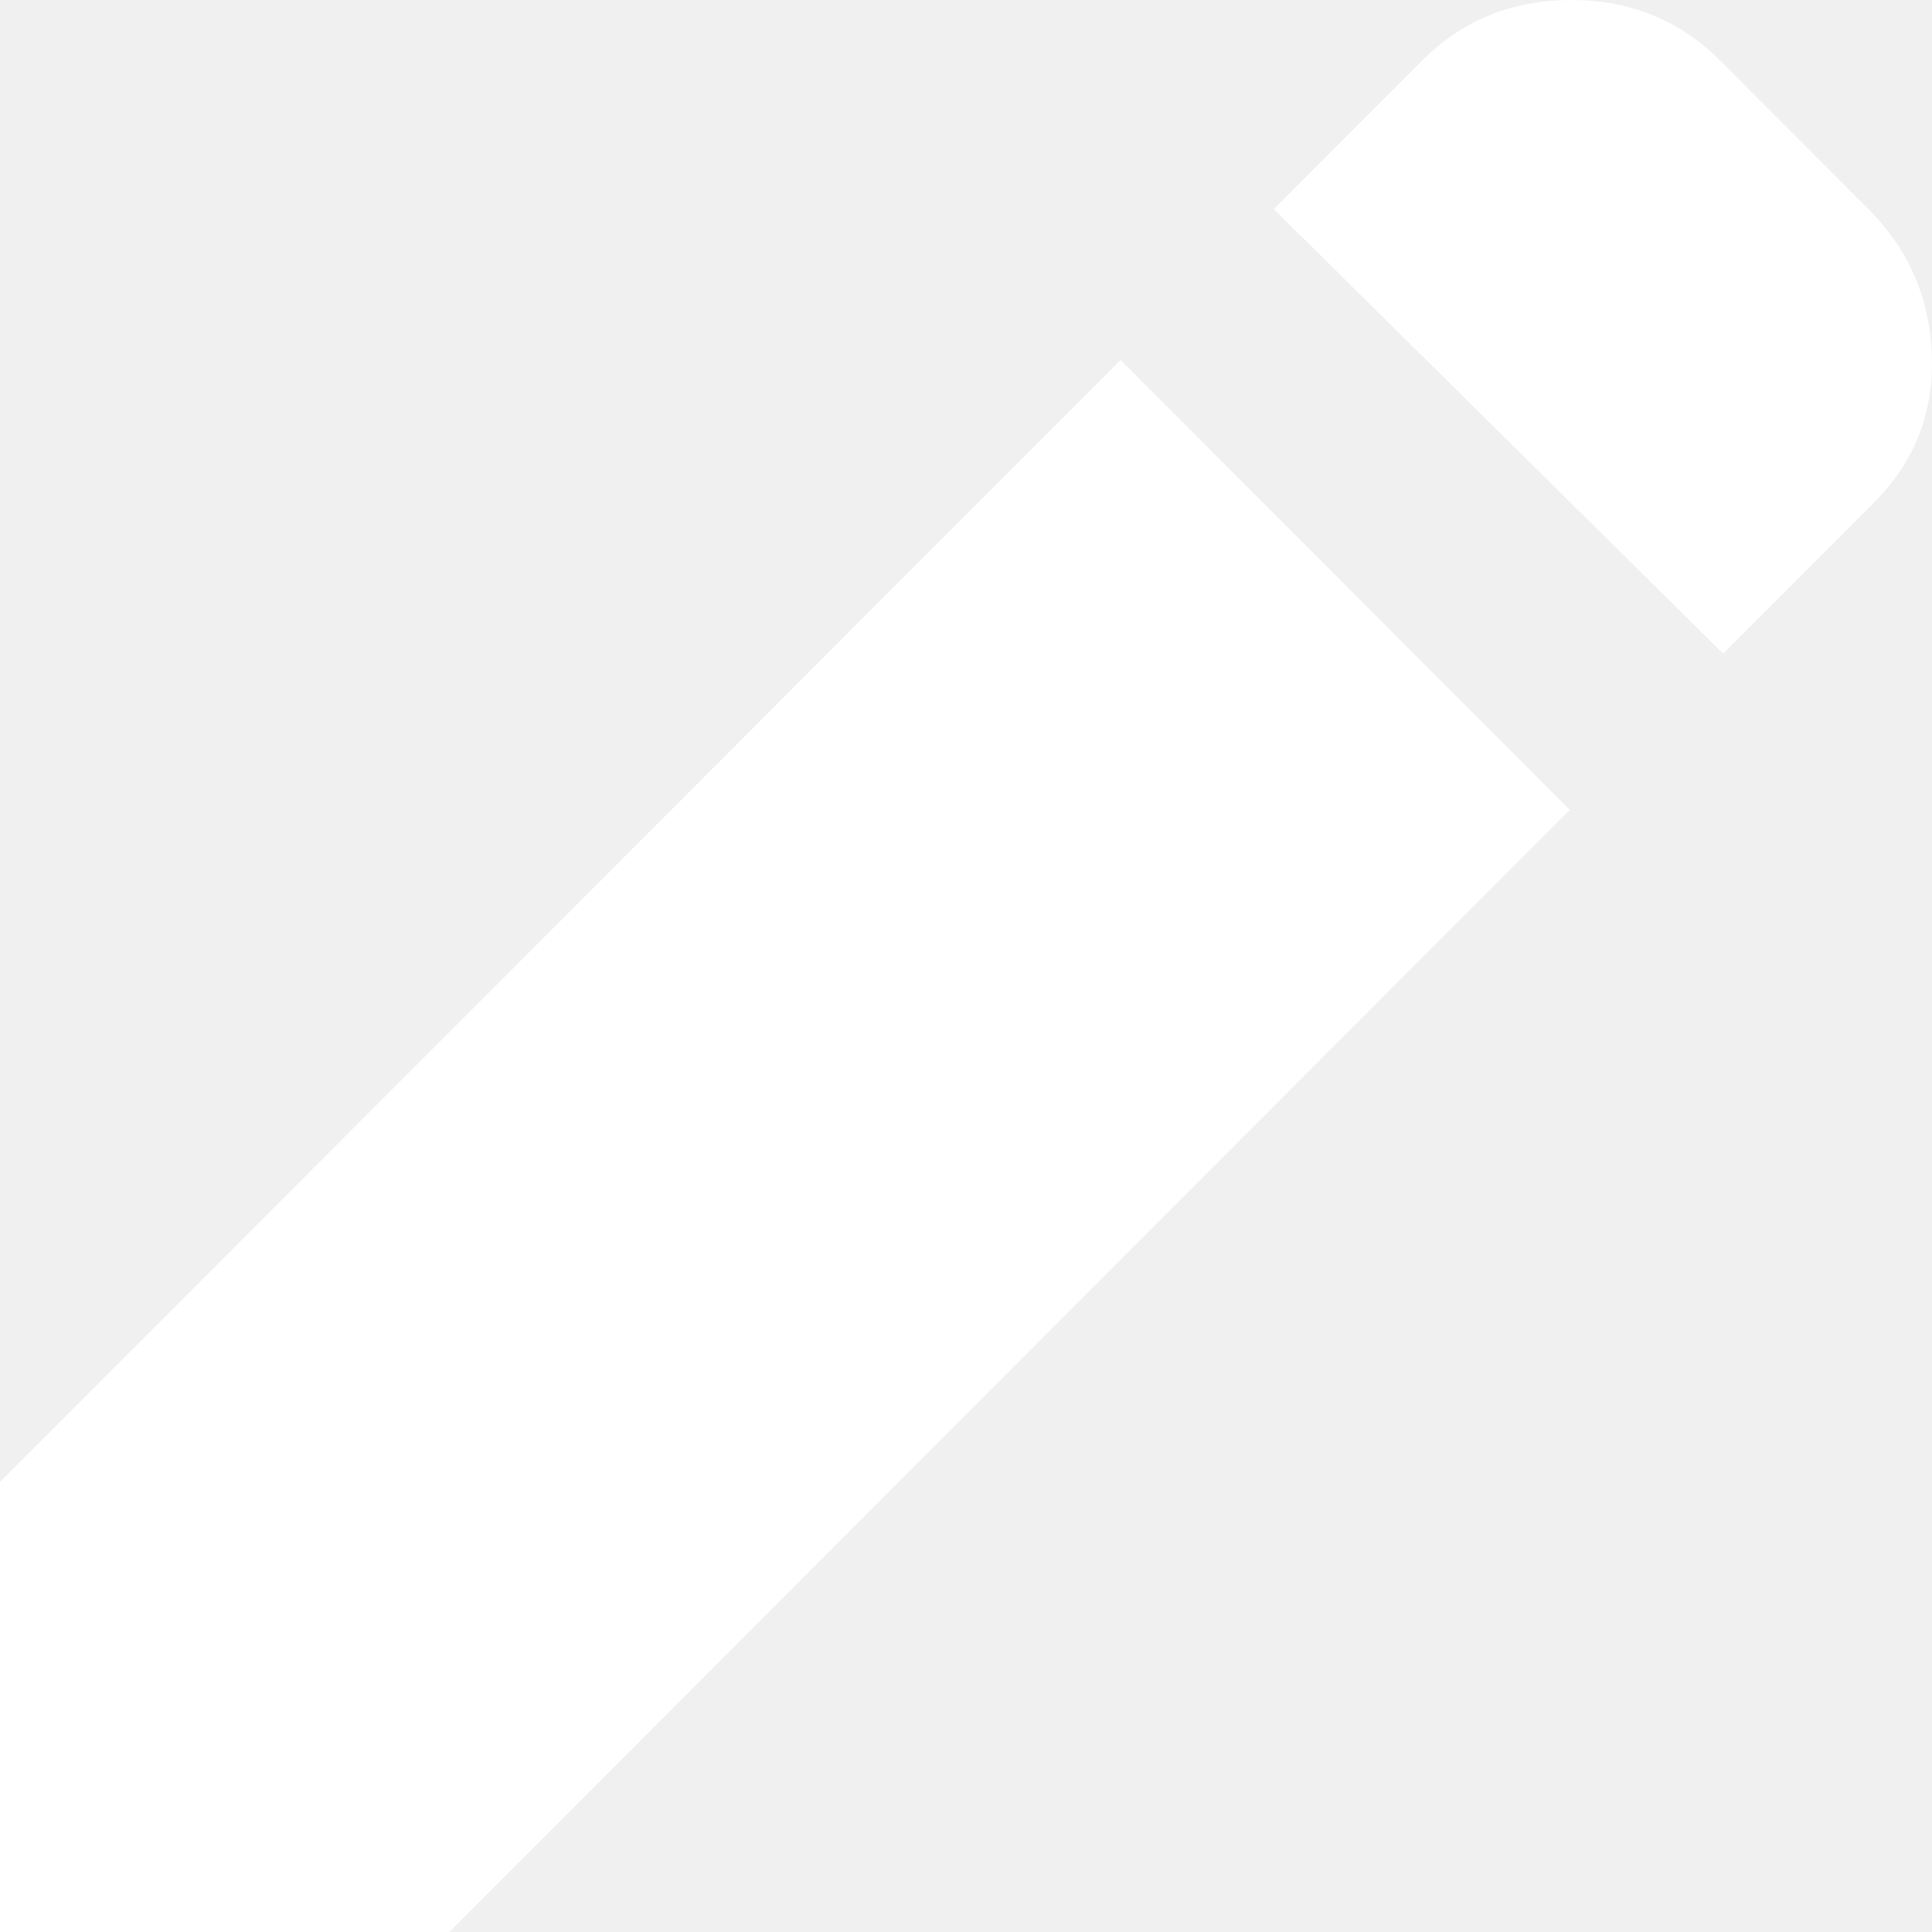
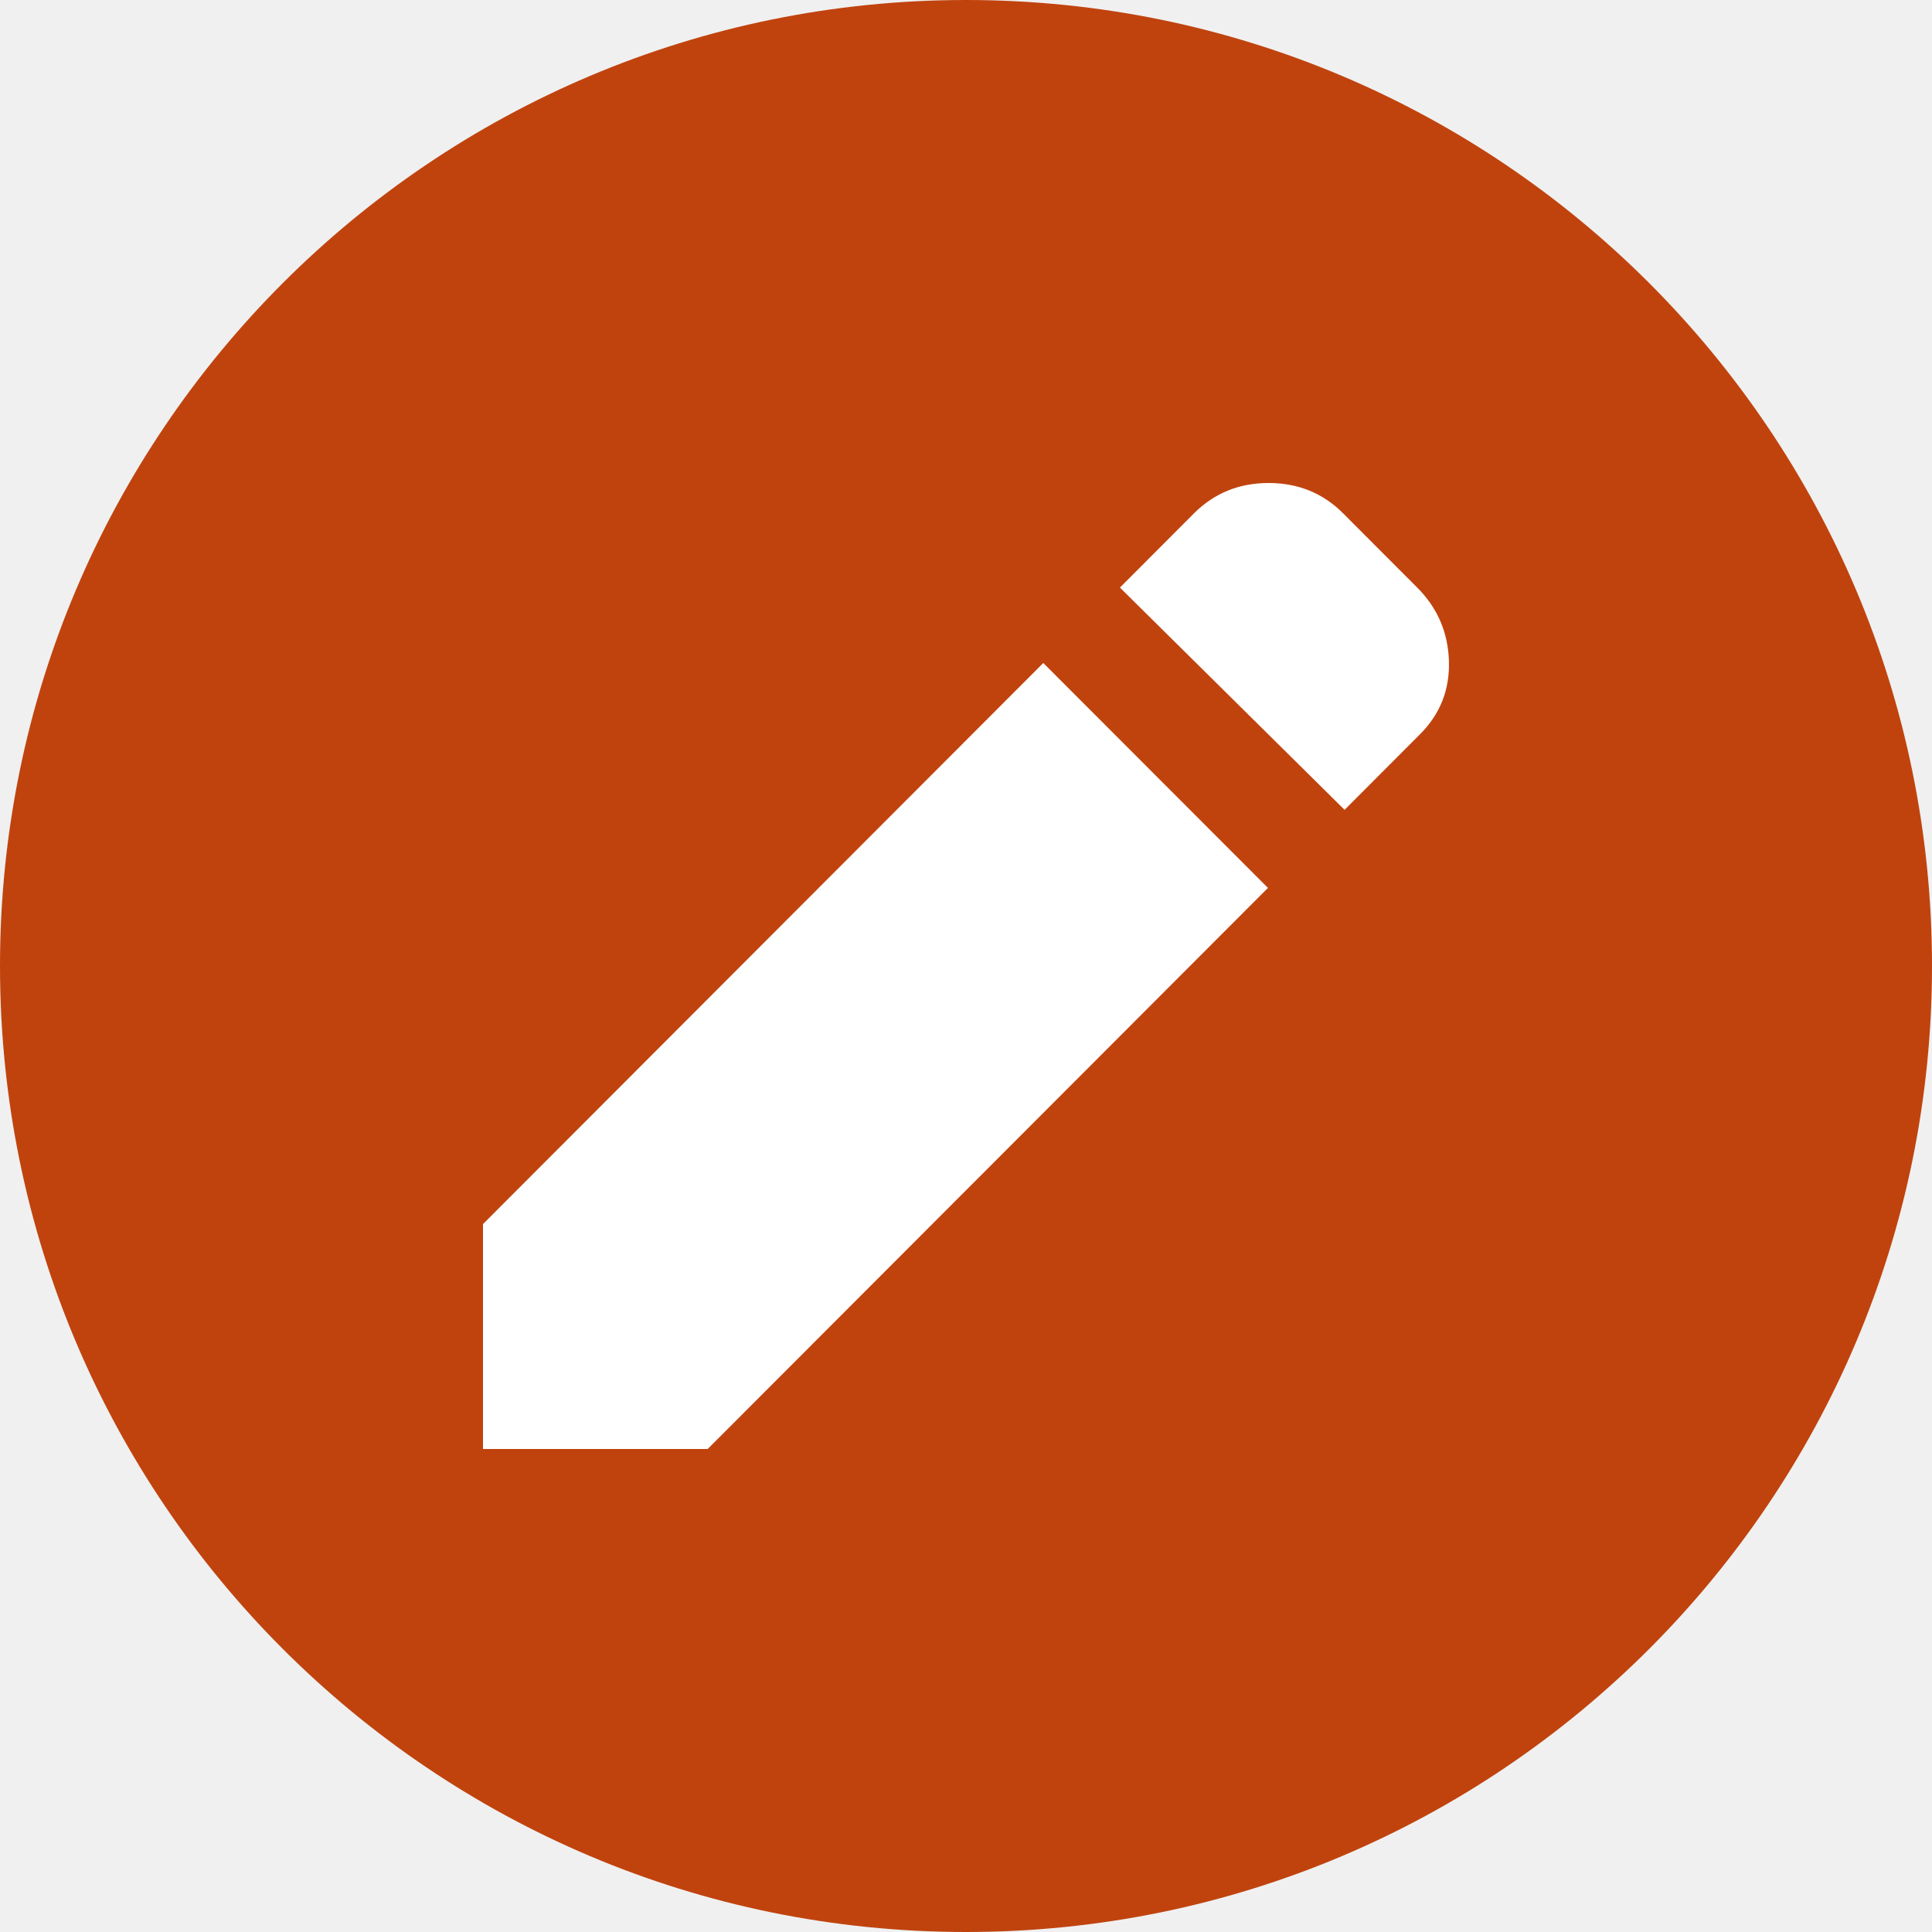
- <svg xmlns="http://www.w3.org/2000/svg" width="12" height="12" viewBox="0 0 12 12" fill="none">
-   <path d="M10.703 4.06L7.912 1.299L8.831 0.378C9.083 0.126 9.392 0 9.759 0C10.126 0 10.435 0.126 10.686 0.378L11.605 1.299C11.857 1.551 11.988 1.855 11.999 2.211C12.01 2.568 11.89 2.872 11.638 3.123L10.703 4.06ZM9.75 5.03L2.791 12H0V9.205L6.96 2.236L9.75 5.03Z" fill="white" />
+ <svg xmlns="http://www.w3.org/2000/svg" width="24" height="24" viewBox="0 0 24 24" fill="none">
+   <g id="material-symbols:edit" clip-path="url(#clip0_274_3492)">
+     <circle id="Ellipse 3" cx="12" cy="12" r="12" fill="#C0430E" />
+     <path id="Vector" d="M16.703 10.06L13.912 7.299L14.831 6.378C15.083 6.126 15.392 6 15.759 6C16.126 6 16.435 6.126 16.686 6.378L17.605 7.299C17.857 7.551 17.988 7.855 17.999 8.211C18.01 8.568 17.89 8.872 17.638 9.123L16.703 10.06ZM15.751 11.03L8.791 18H6V15.206L12.96 8.236L15.751 11.03Z" fill="white" />
+   </g>
+   <defs>
+     <clipPath id="clip0_274_3492">
+       <rect width="24" height="24" fill="white" />
+     </clipPath>
+   </defs>
</svg>
